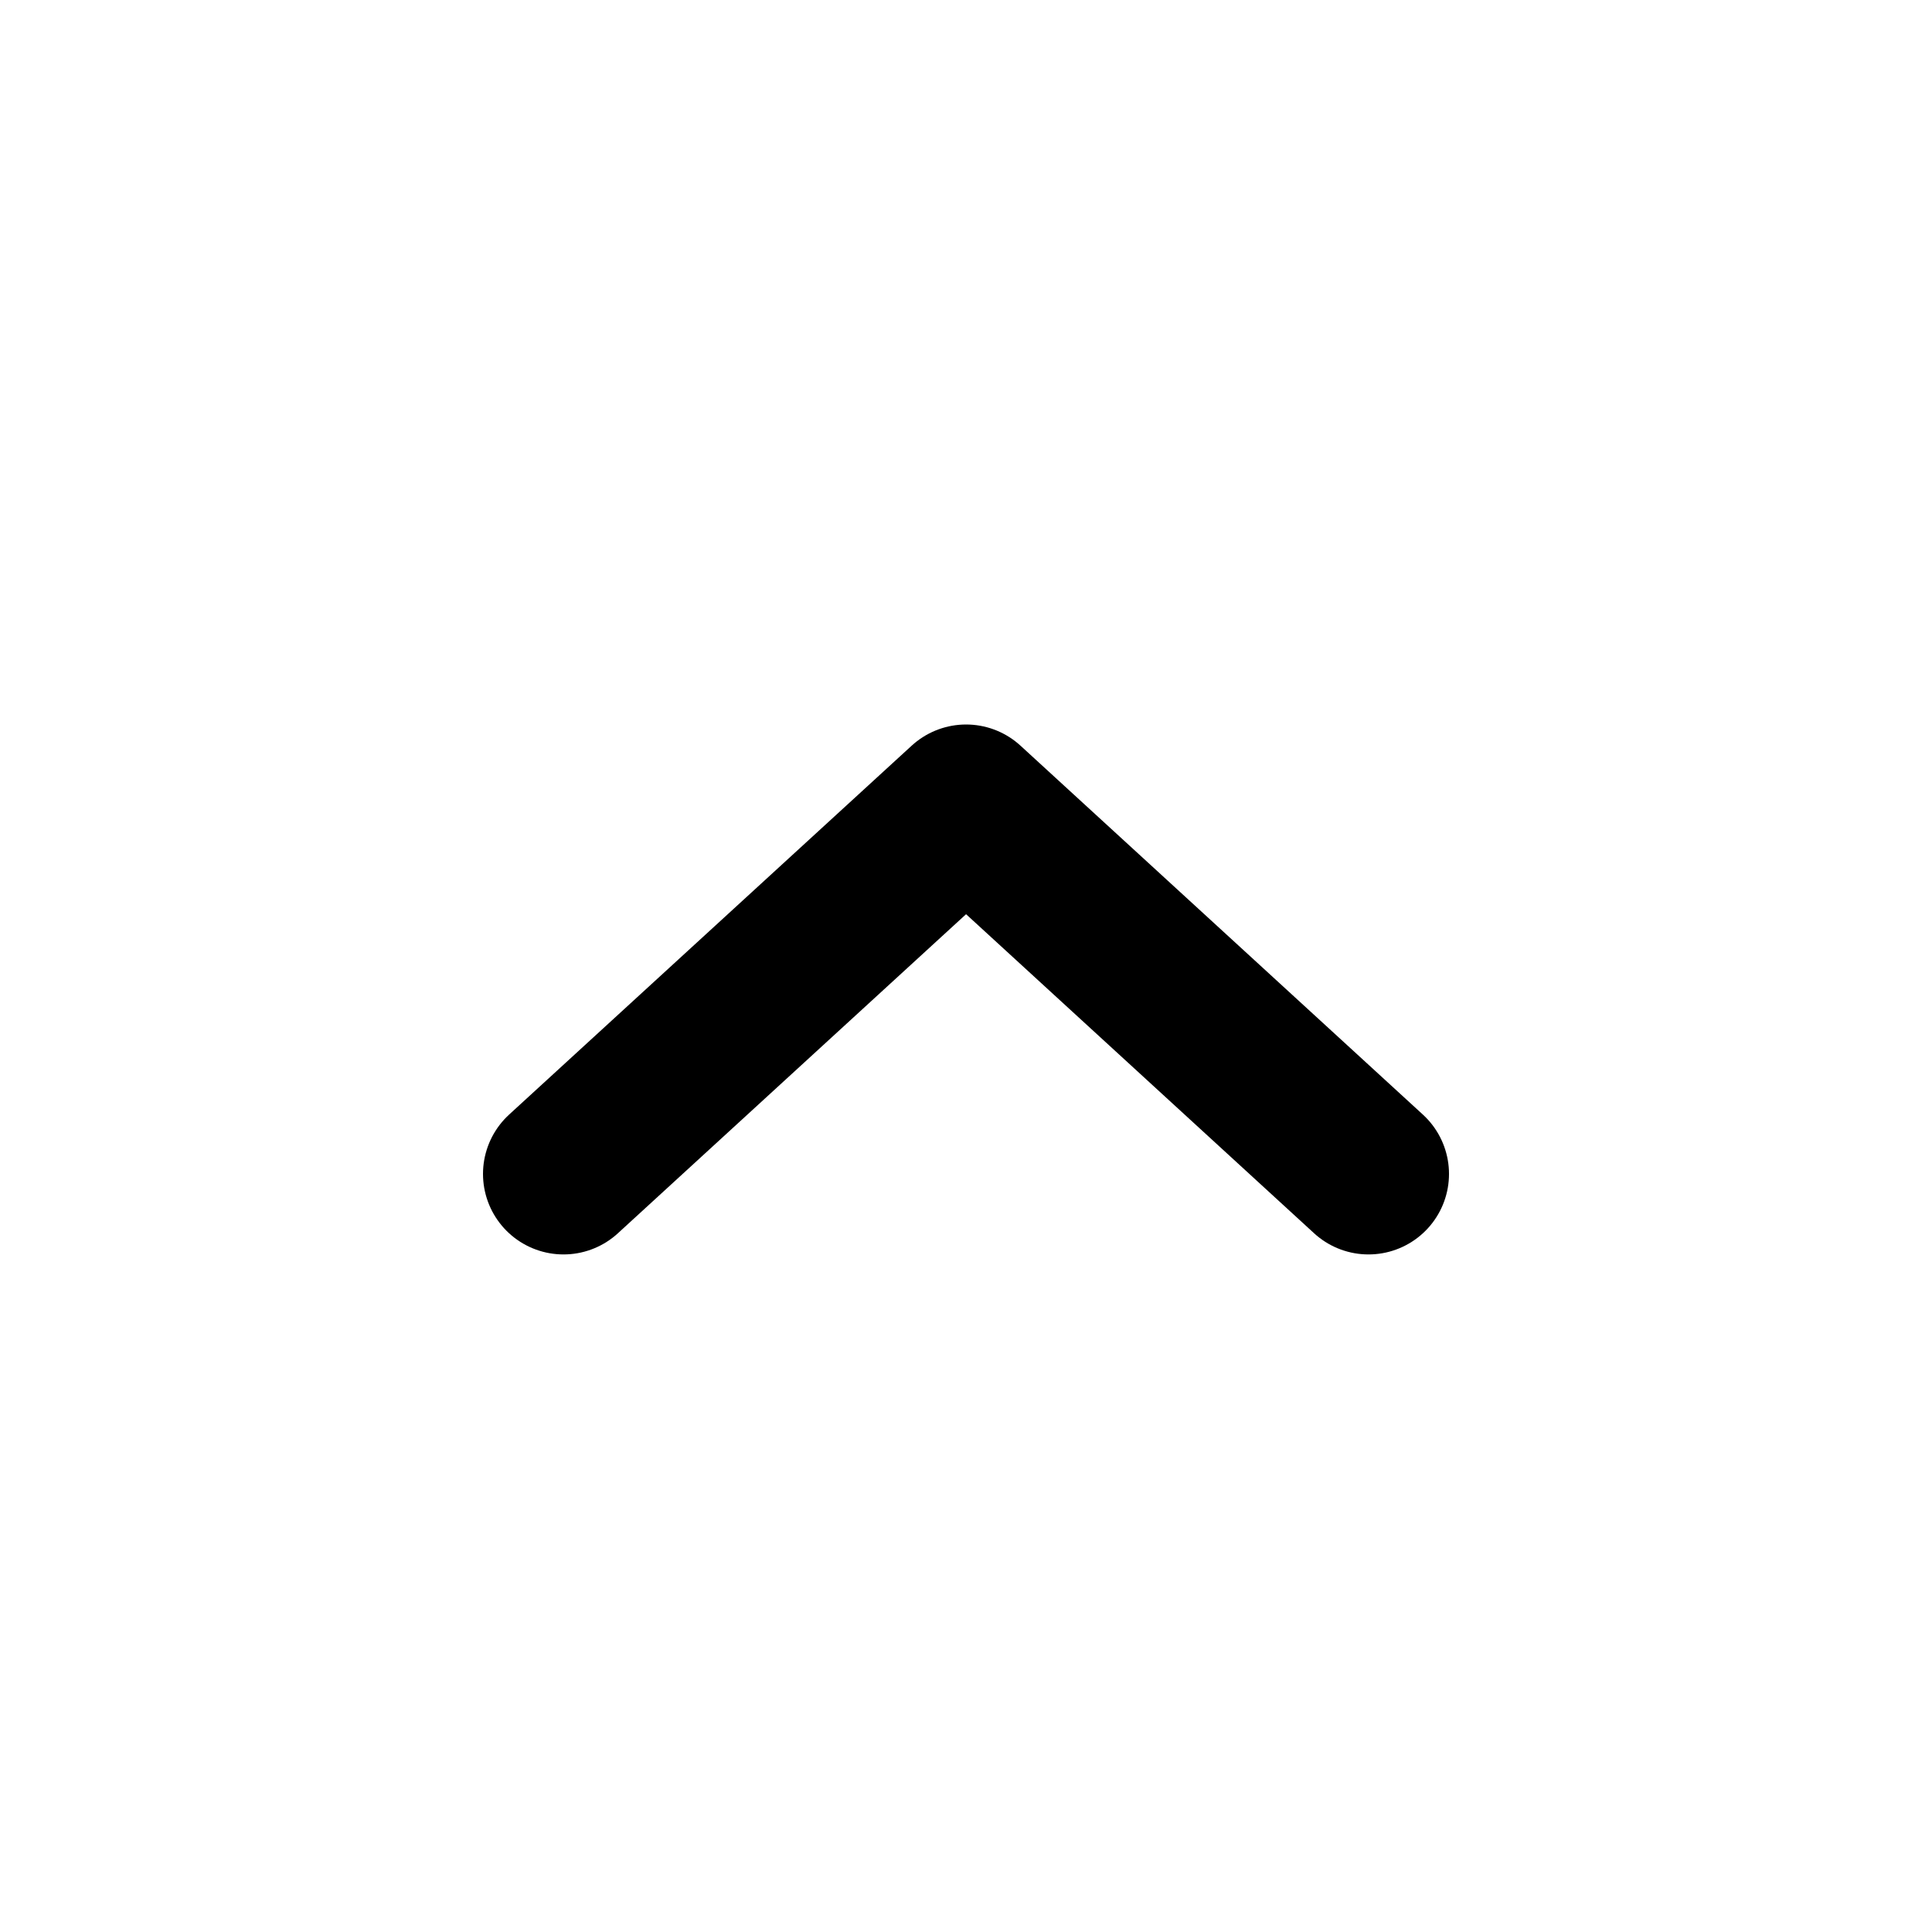
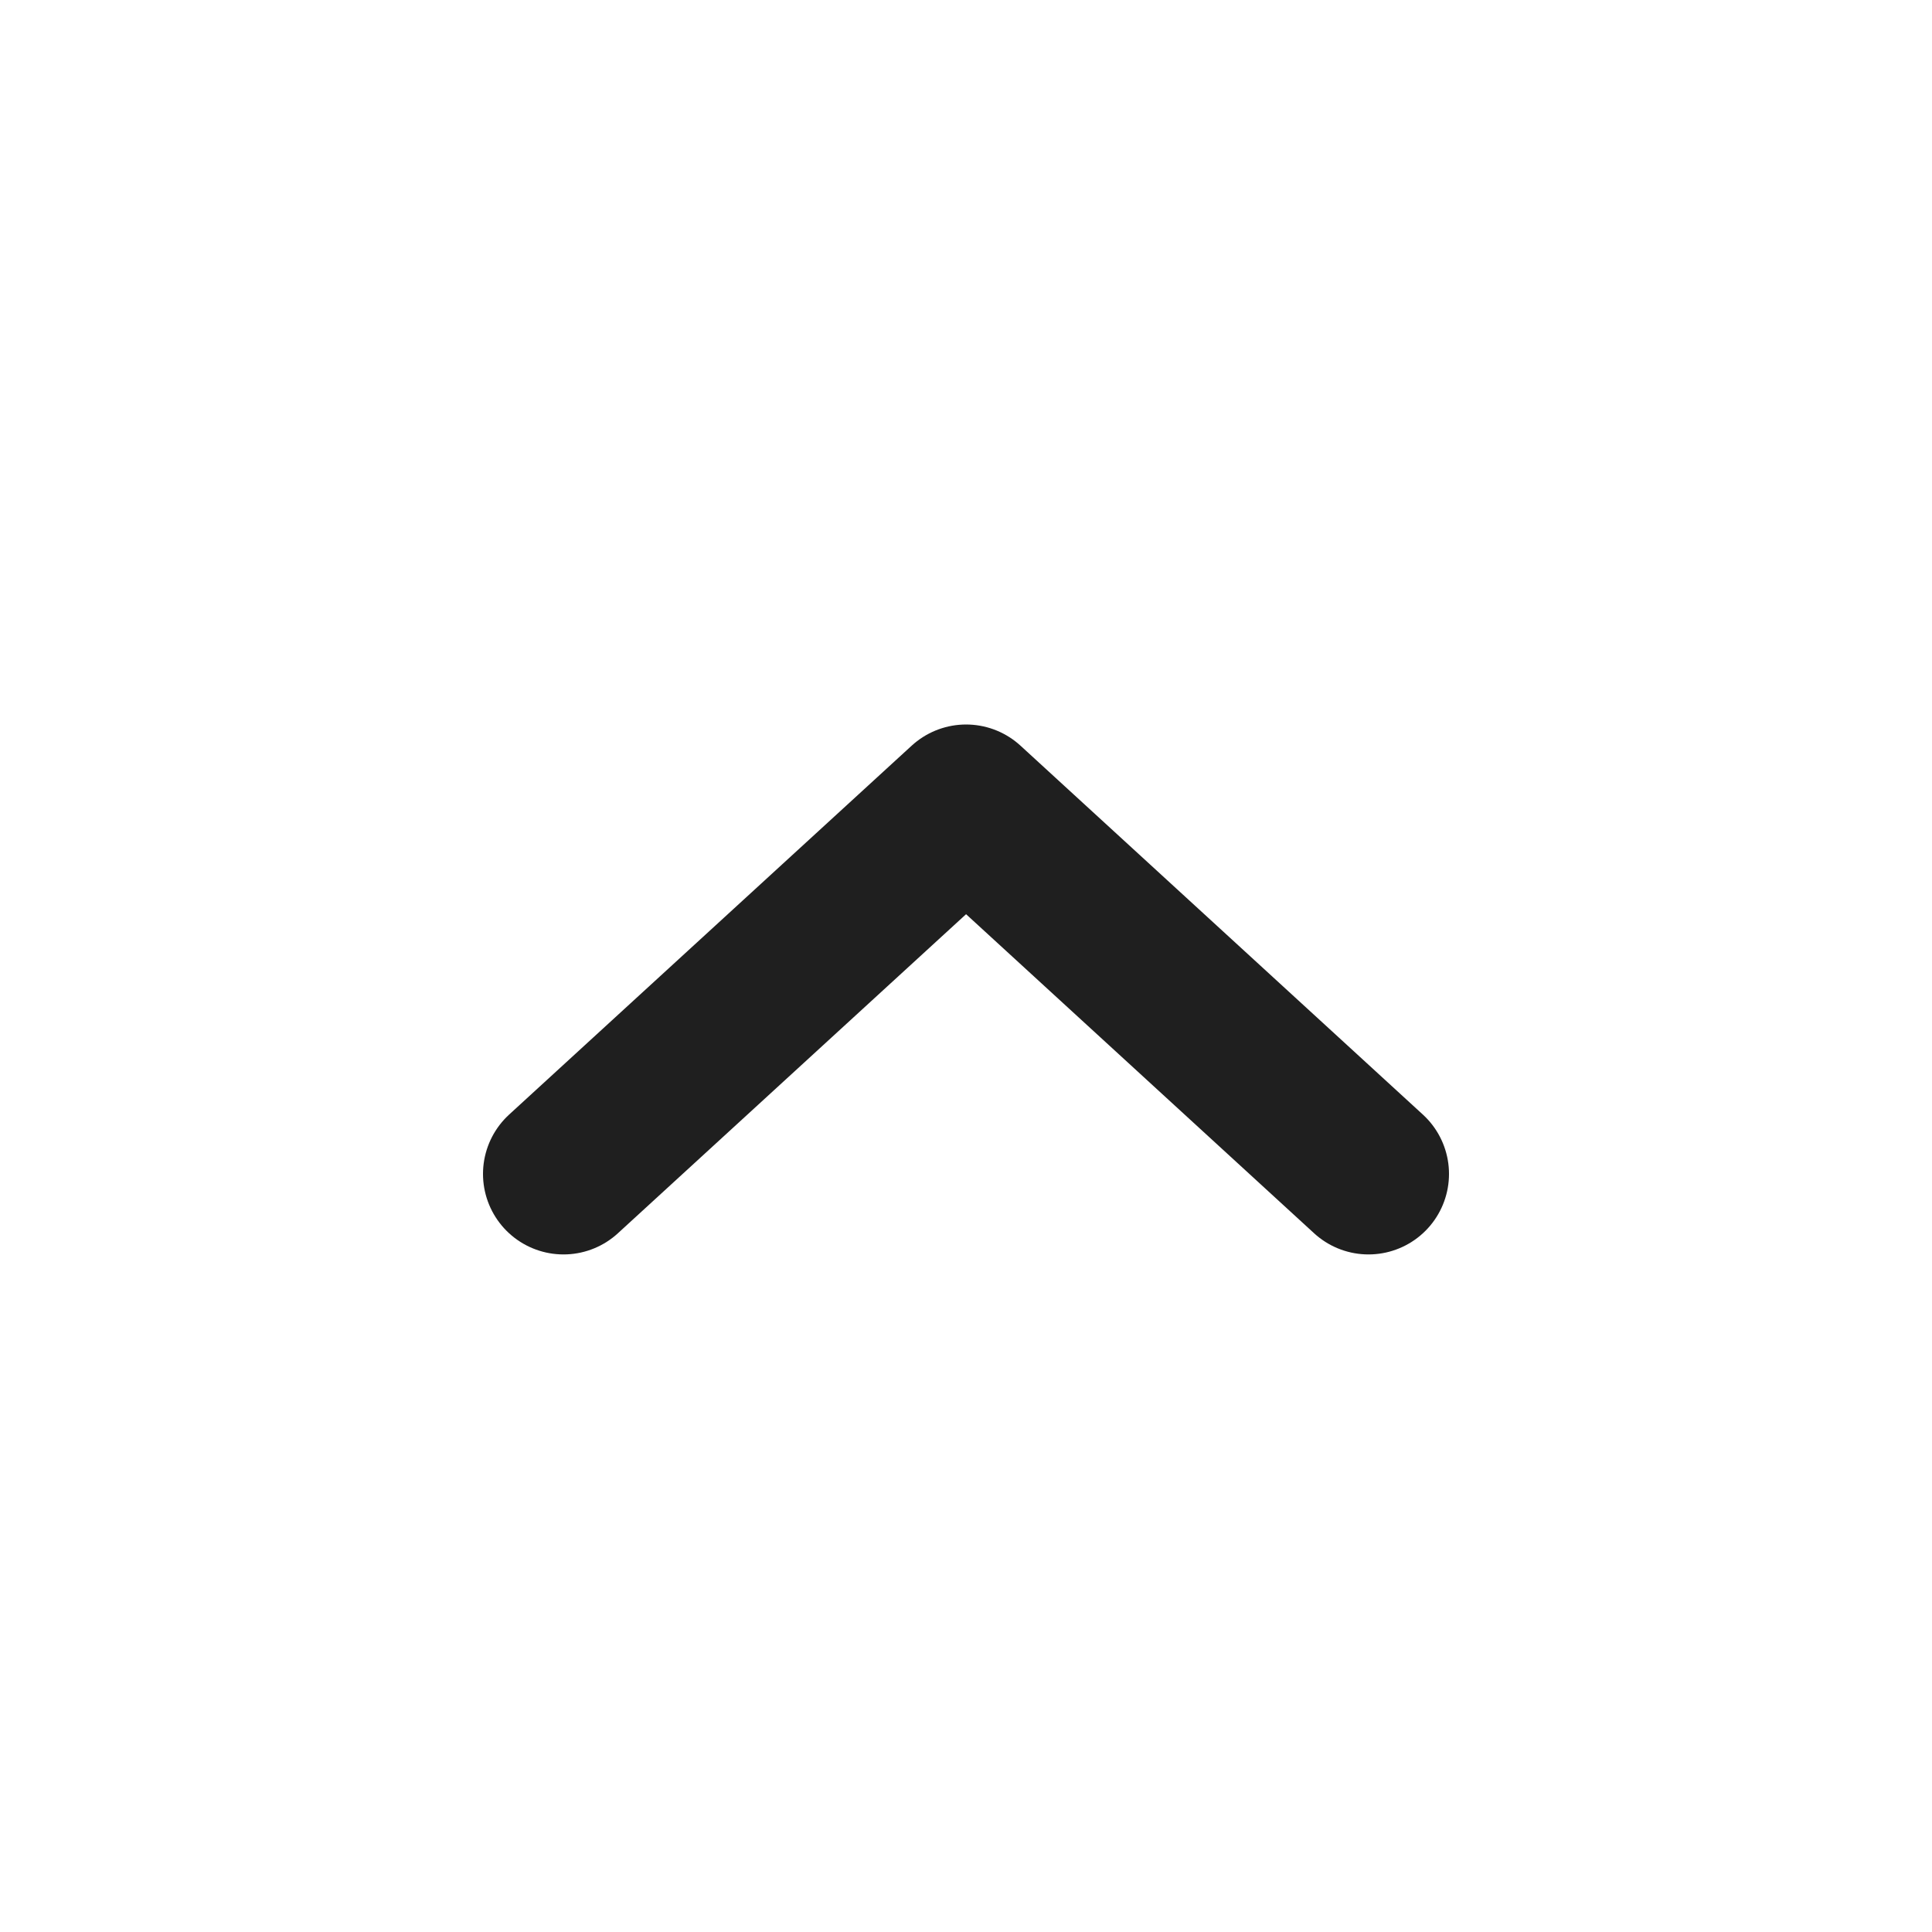
<svg xmlns="http://www.w3.org/2000/svg" width="24" height="24" viewBox="0 0 24 24" fill="none">
-   <path d="M7 14.583L12.001 10L17 14.583" stroke="black" stroke-width="2" stroke-linecap="round" stroke-linejoin="round" />
+   <path d="M7 14.583L12.001 10L17 14.583" stroke="#1F1F1F" stroke-width="2" stroke-linecap="round" stroke-linejoin="round" />
</svg>
